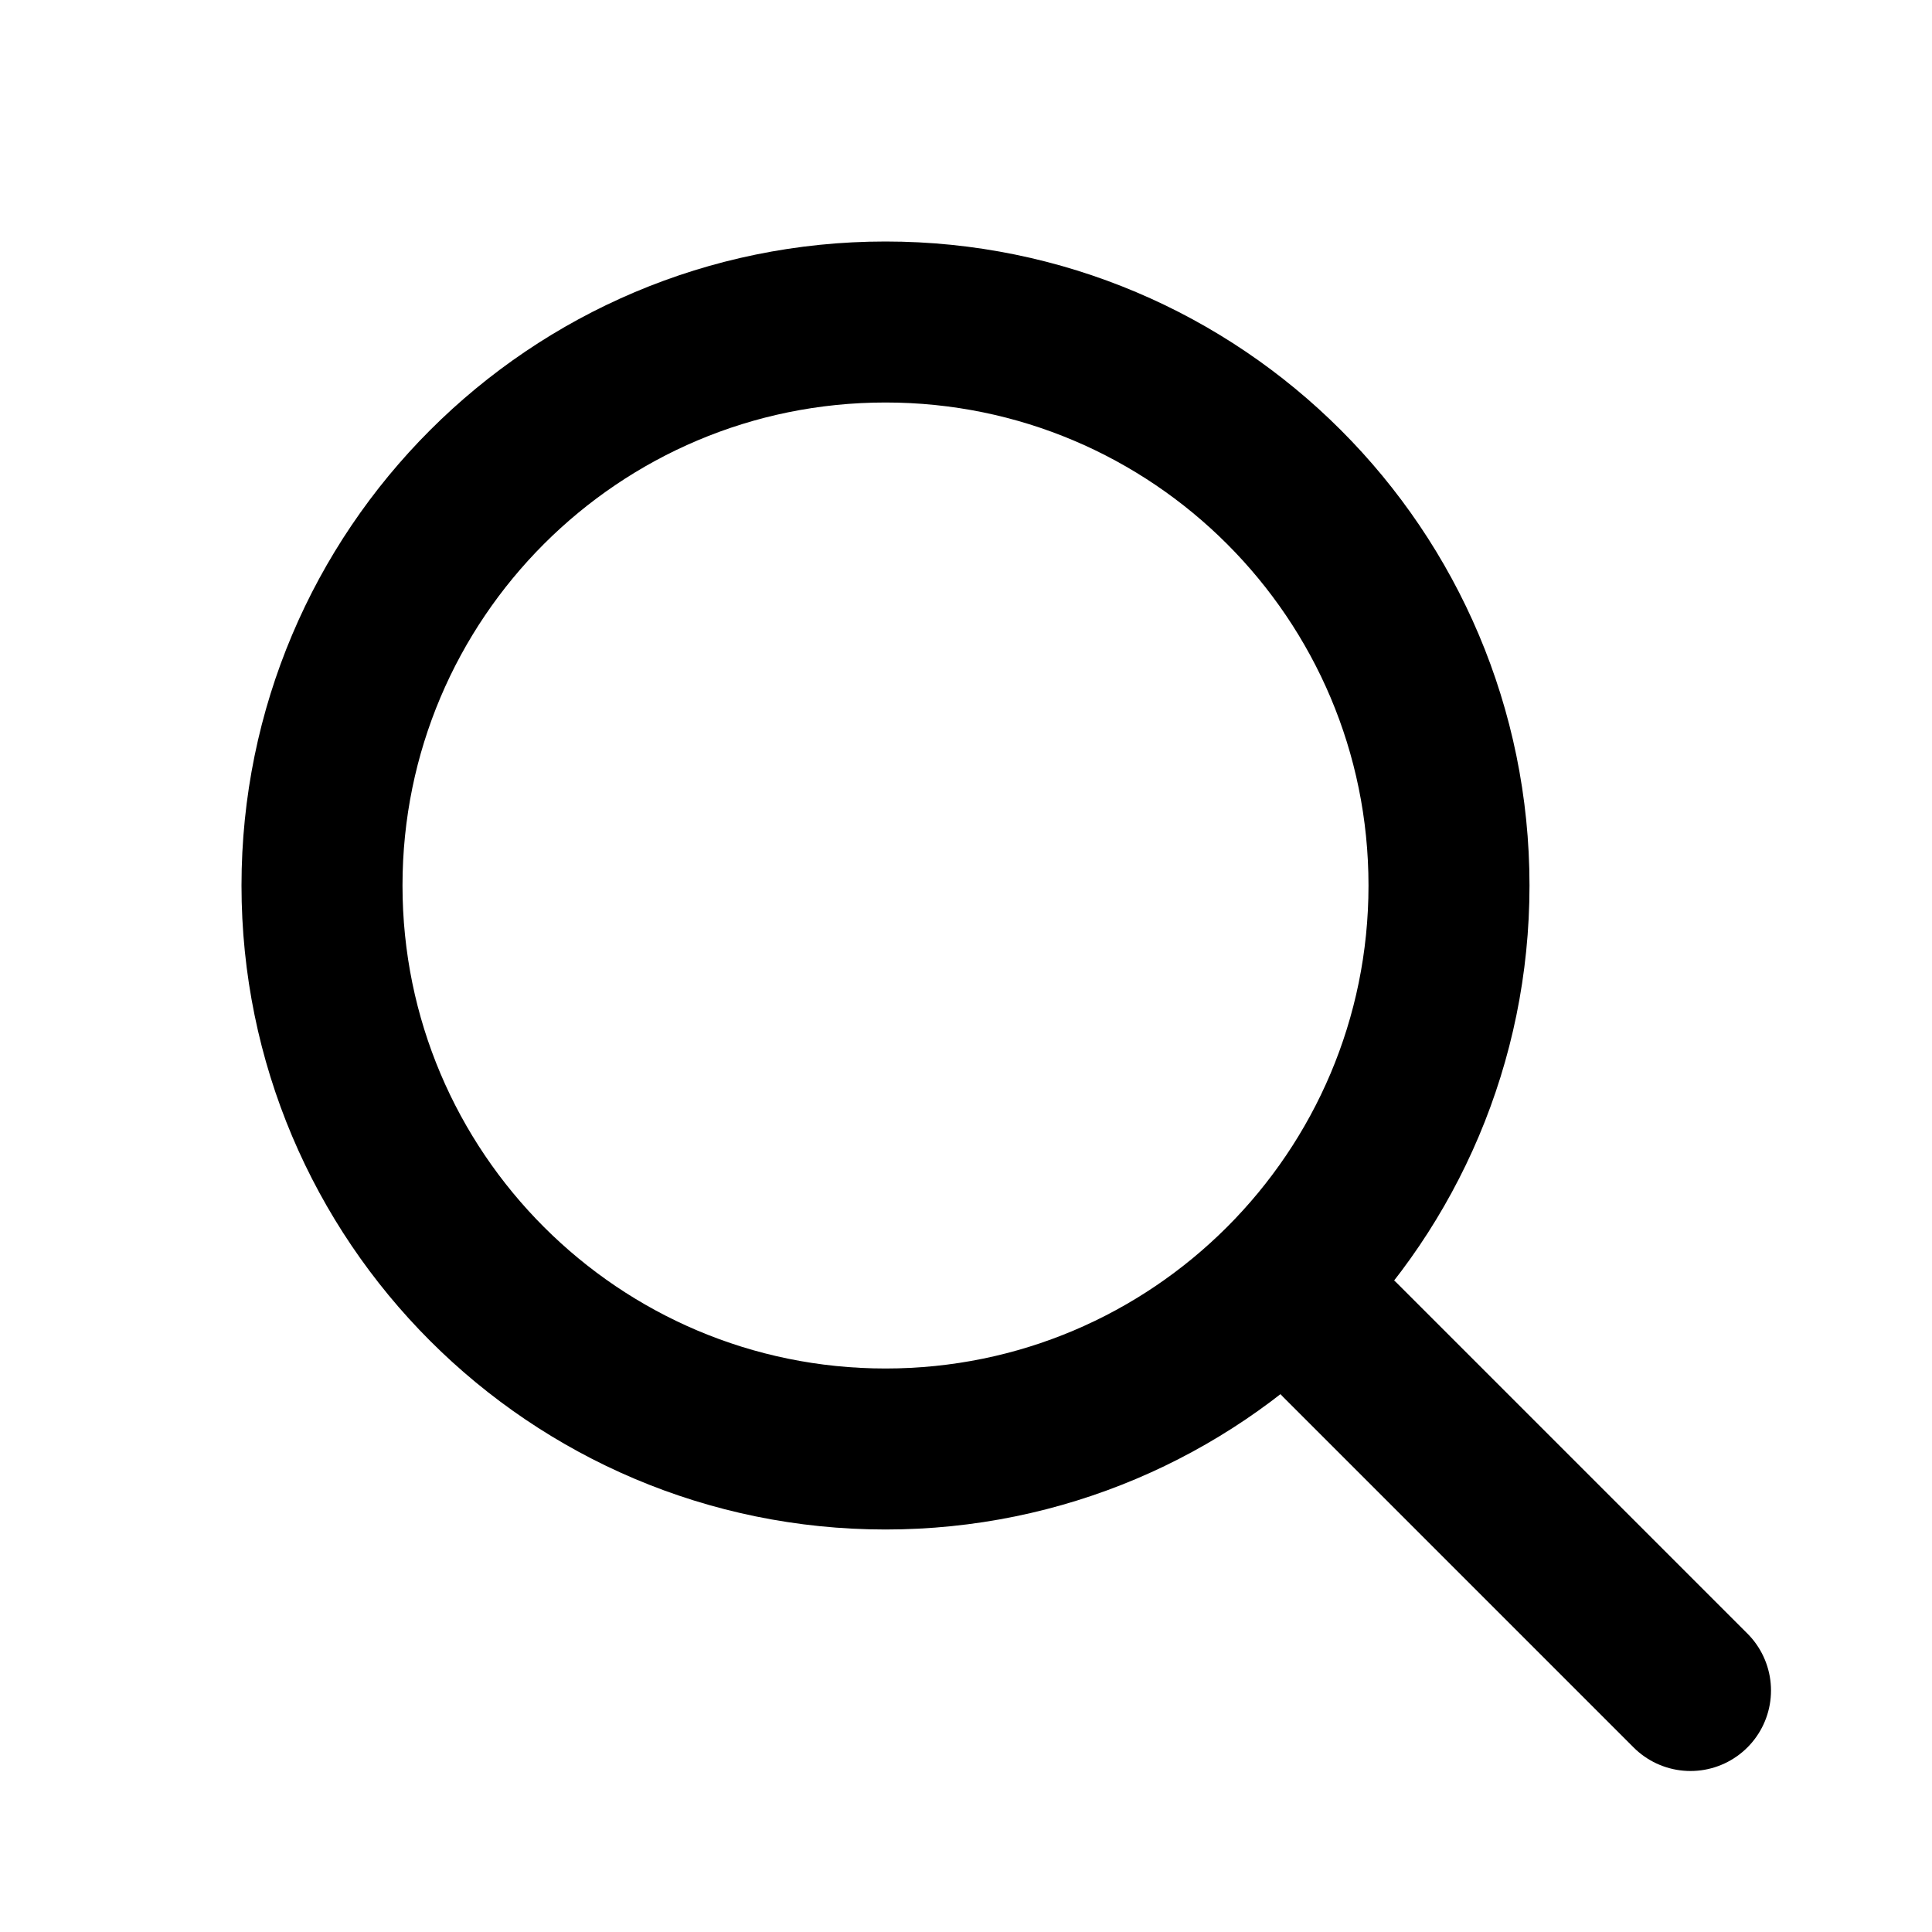
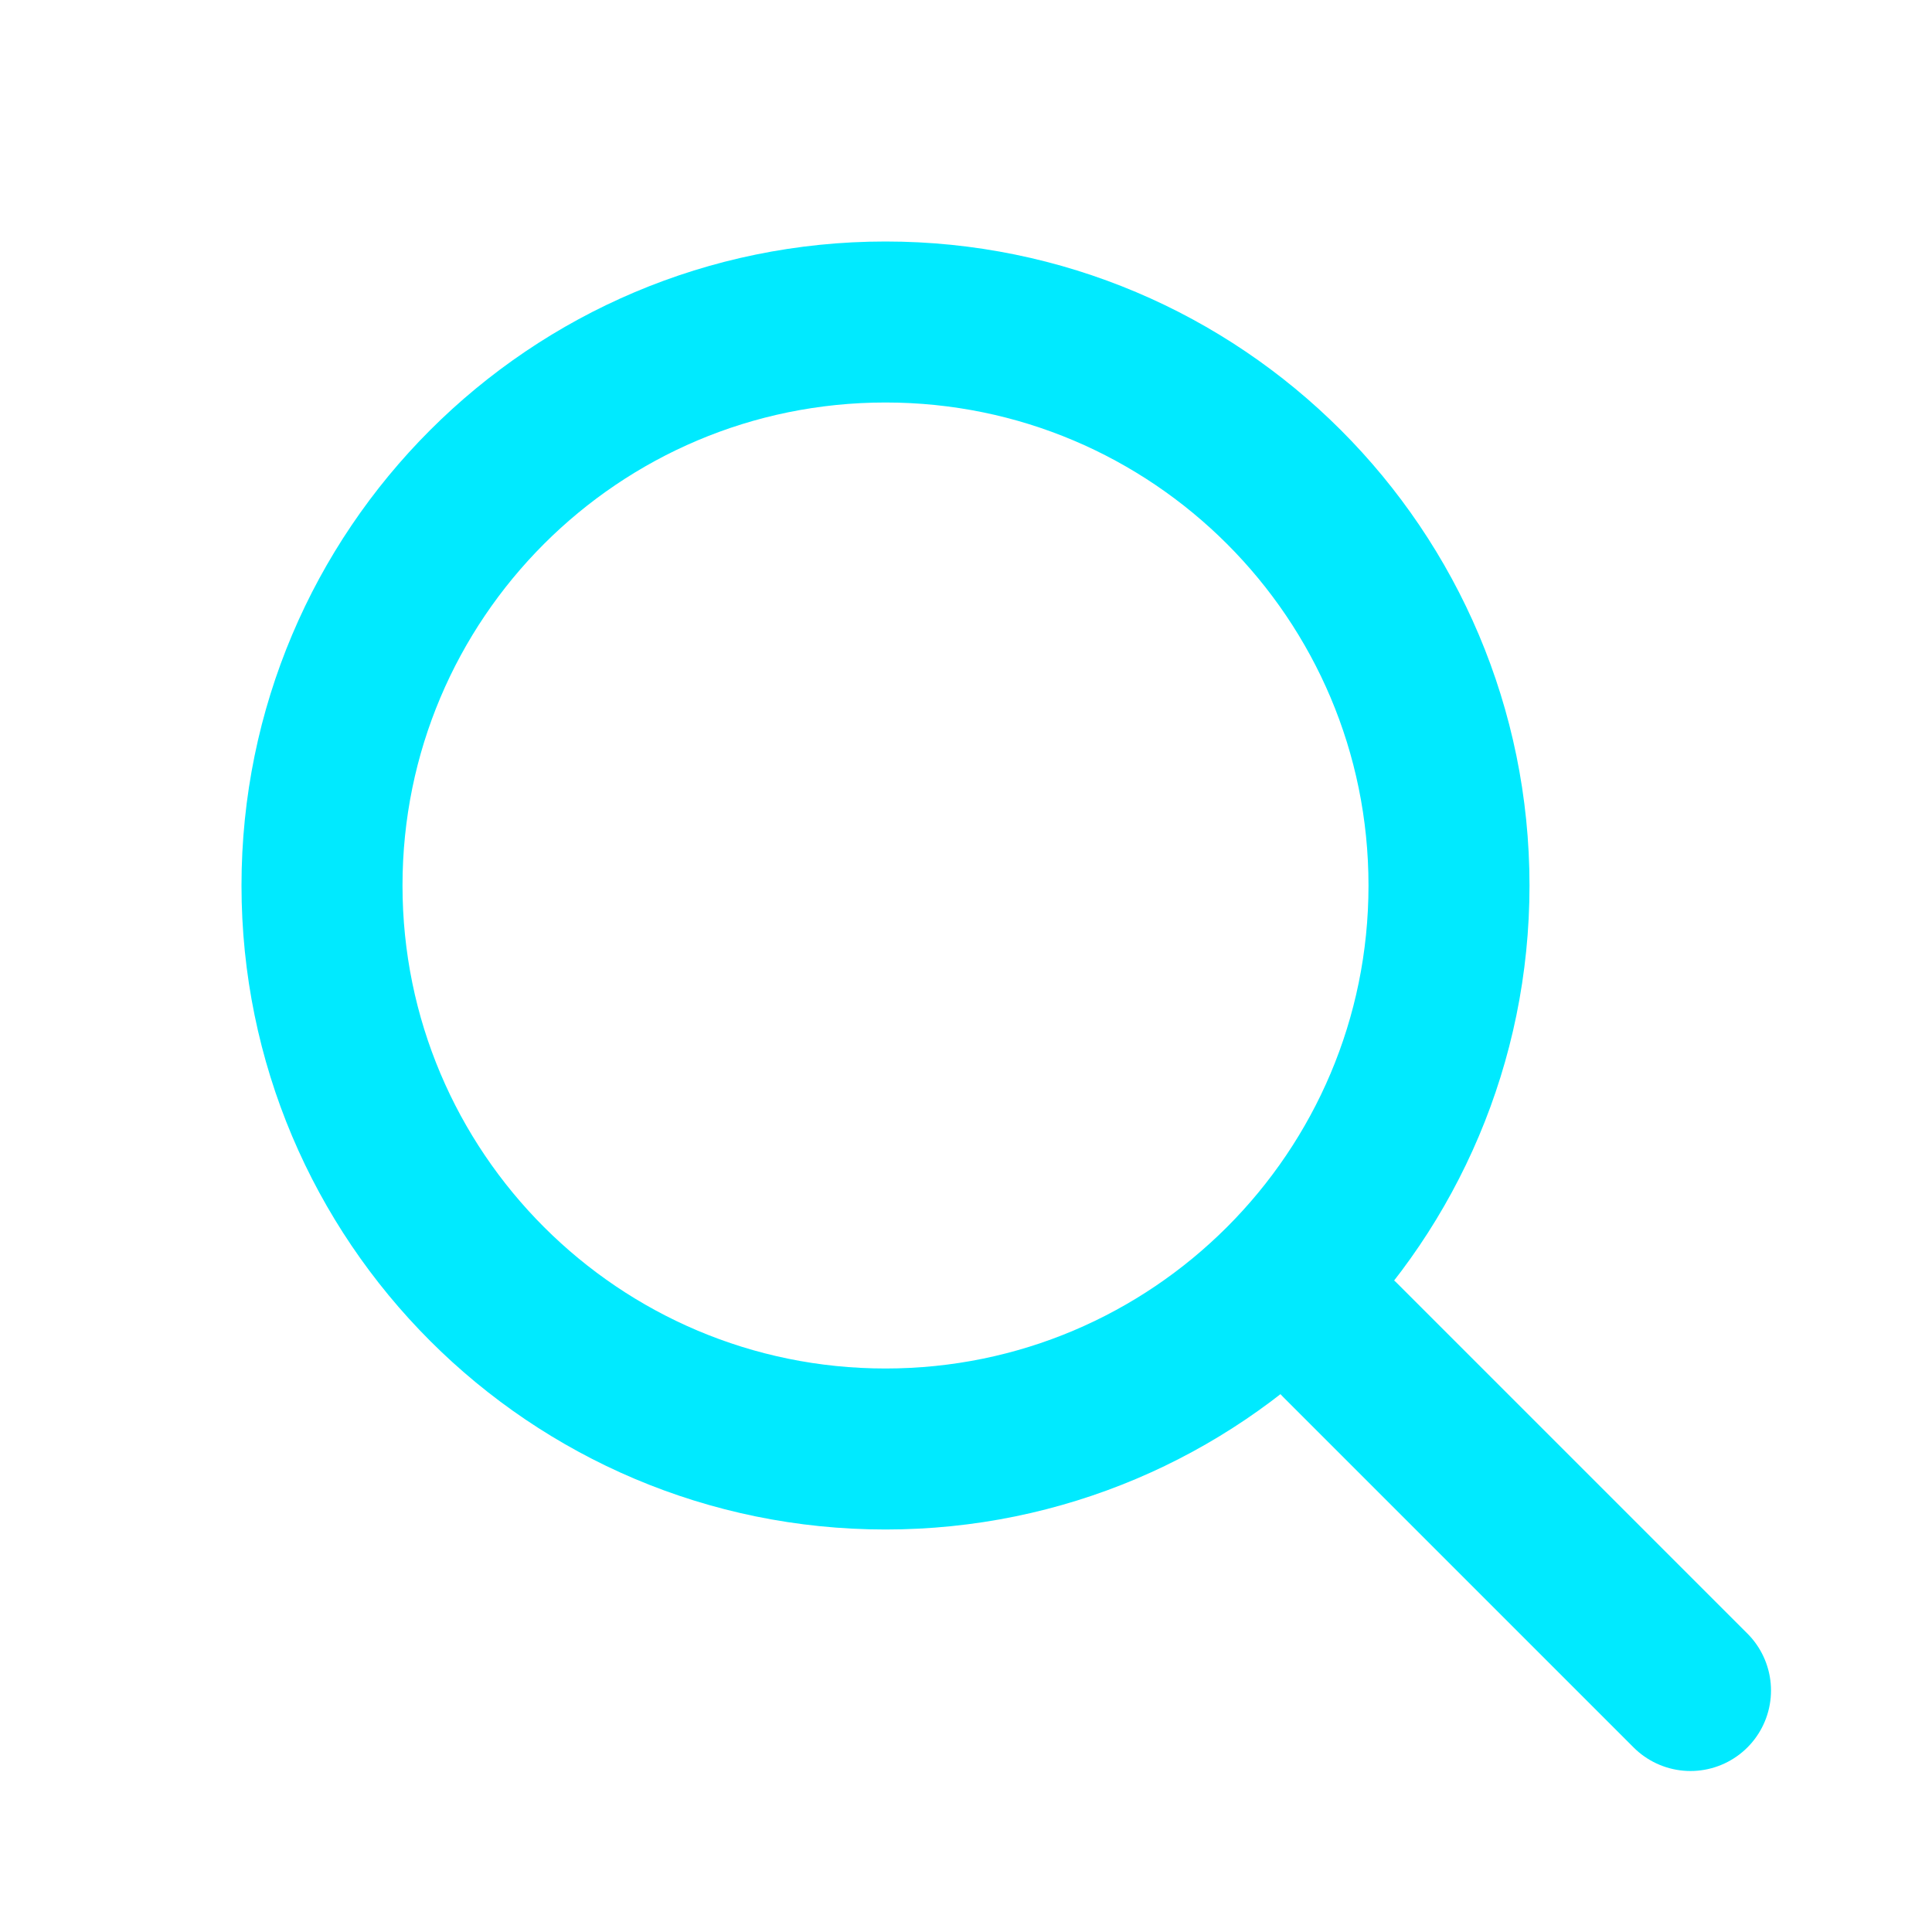
- <svg xmlns="http://www.w3.org/2000/svg" viewBox="0 0 24 24" fill="none" stroke="currentColor" stroke-width="2" stroke-linecap="round" stroke-linejoin="round">
+ <svg xmlns="http://www.w3.org/2000/svg" viewBox="0 0 24 24" fill="none" stroke="#00eaff" stroke-width="2" stroke-linecap="round" stroke-linejoin="round">
  <circle cx="11" cy="11" r="7" />
  <line x1="21" y1="21" x2="16.65" y2="16.65" />
</svg>
